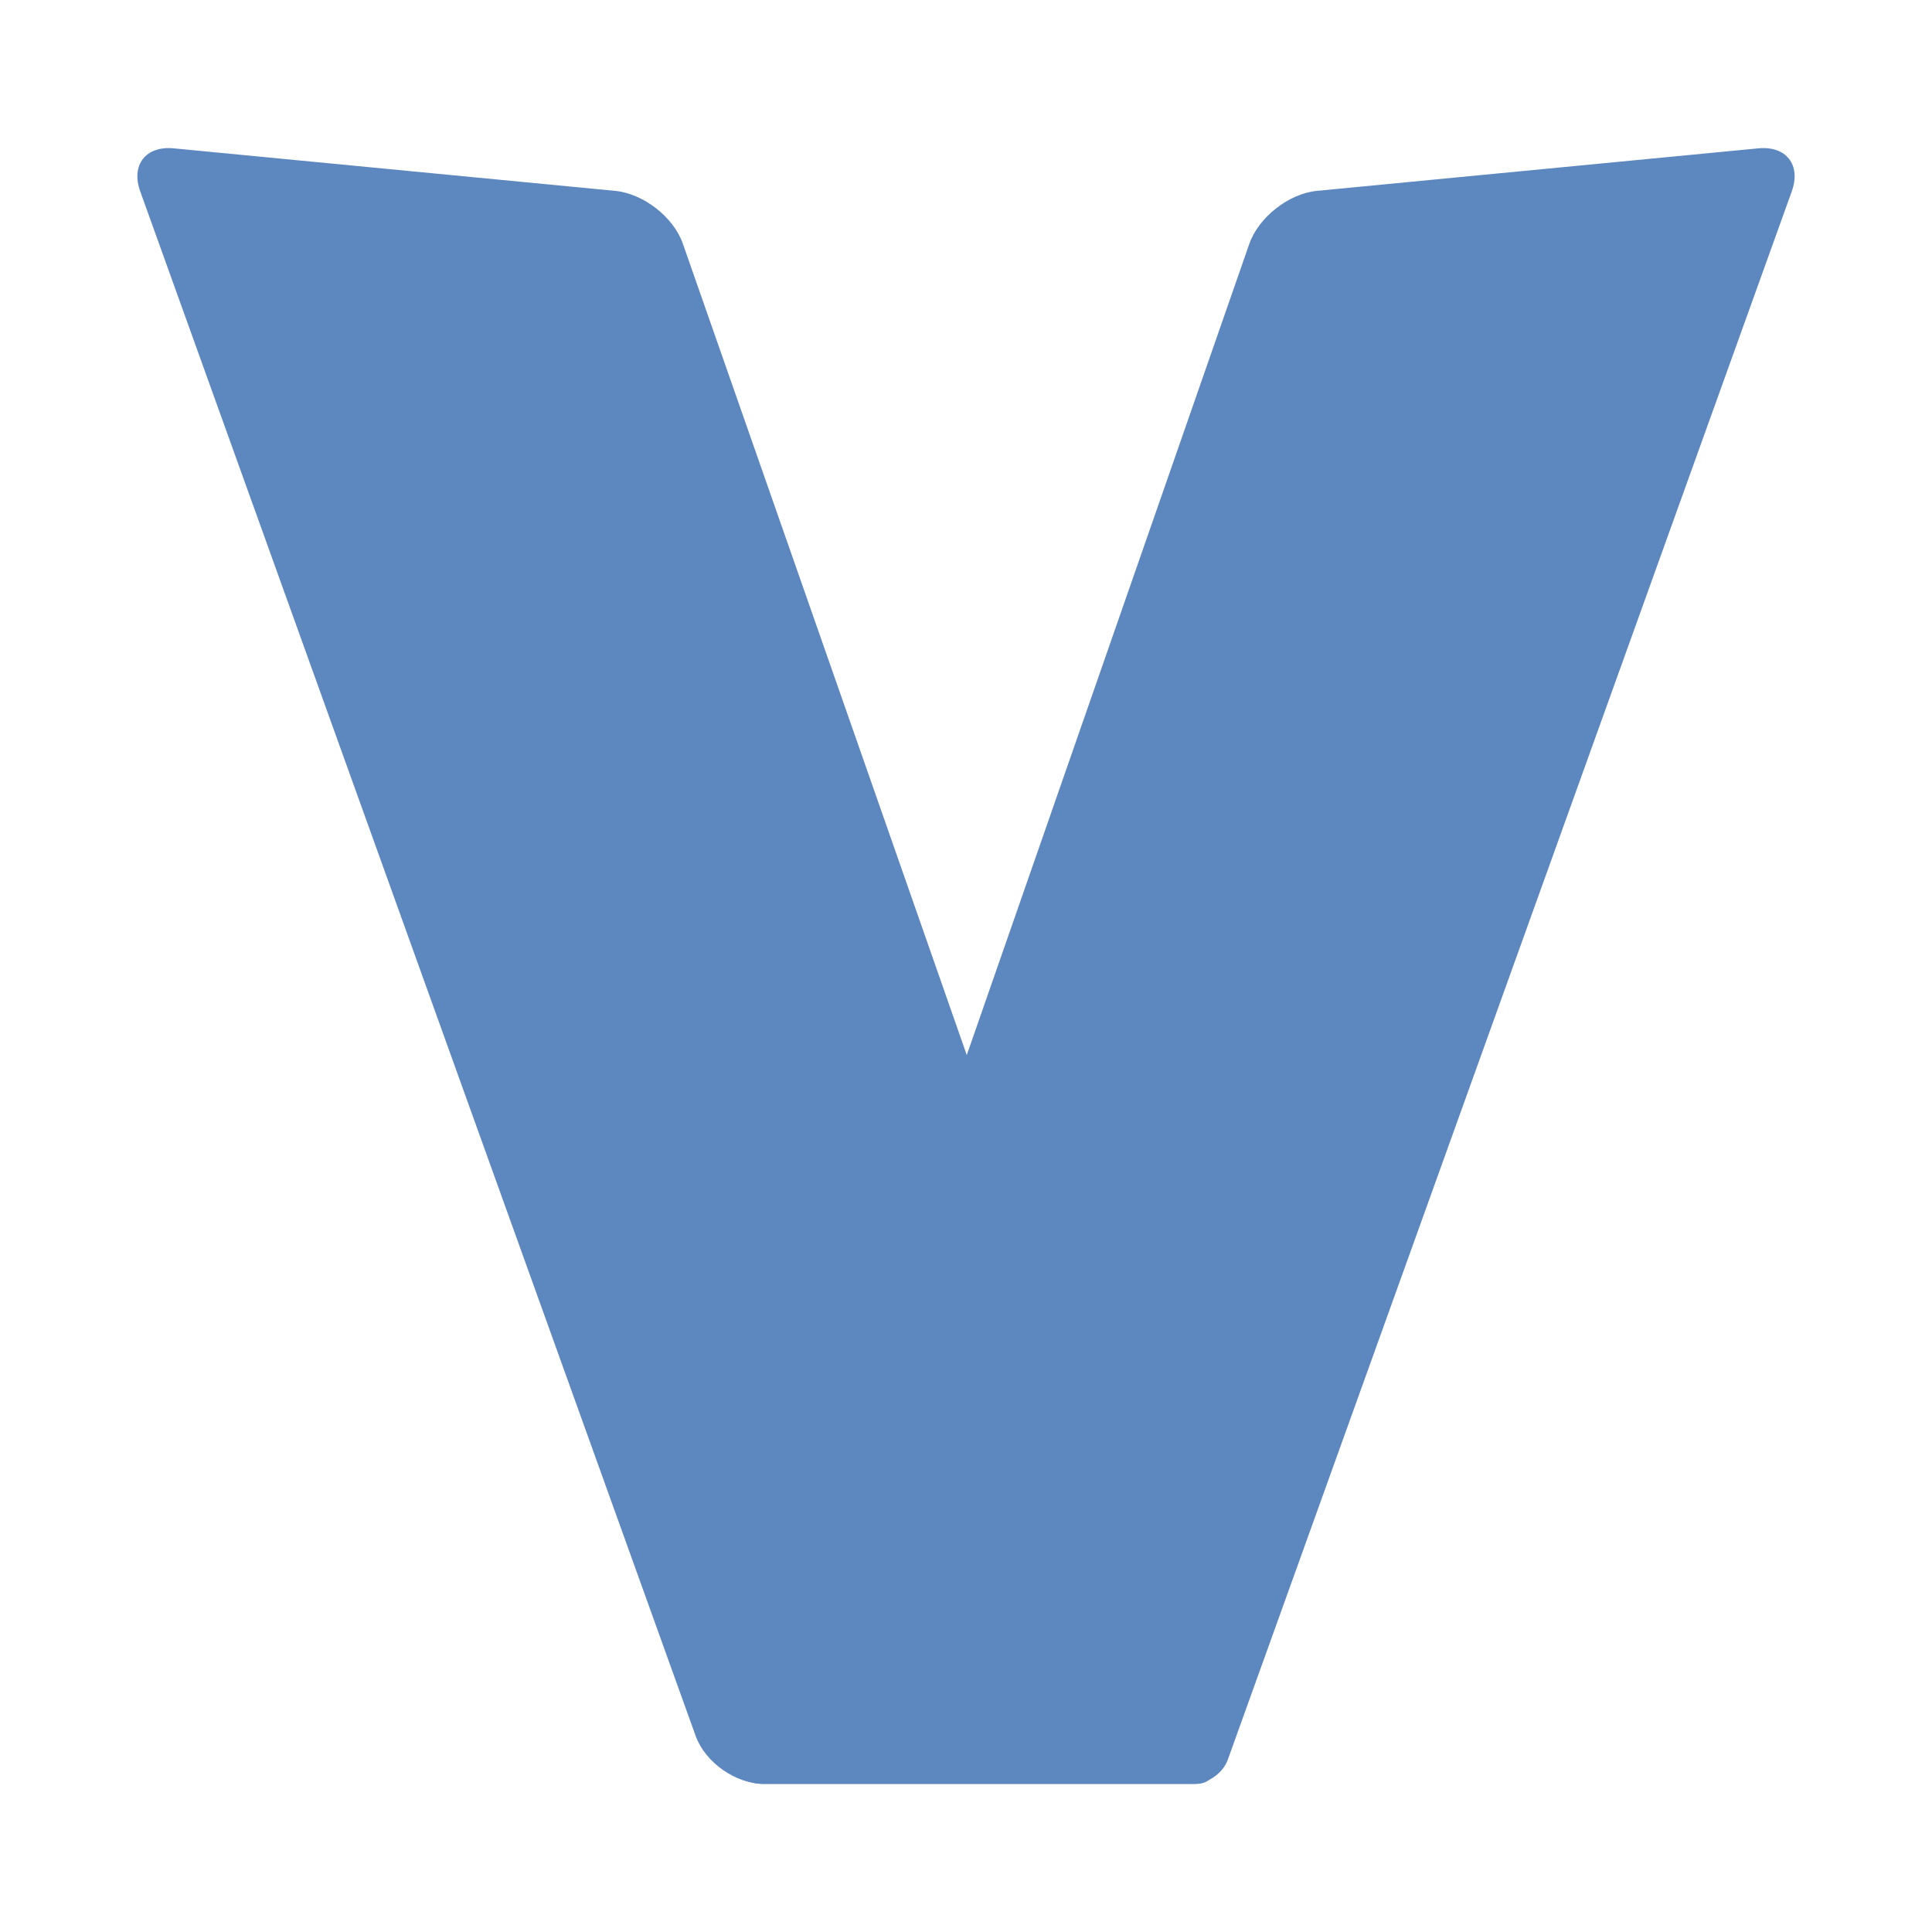
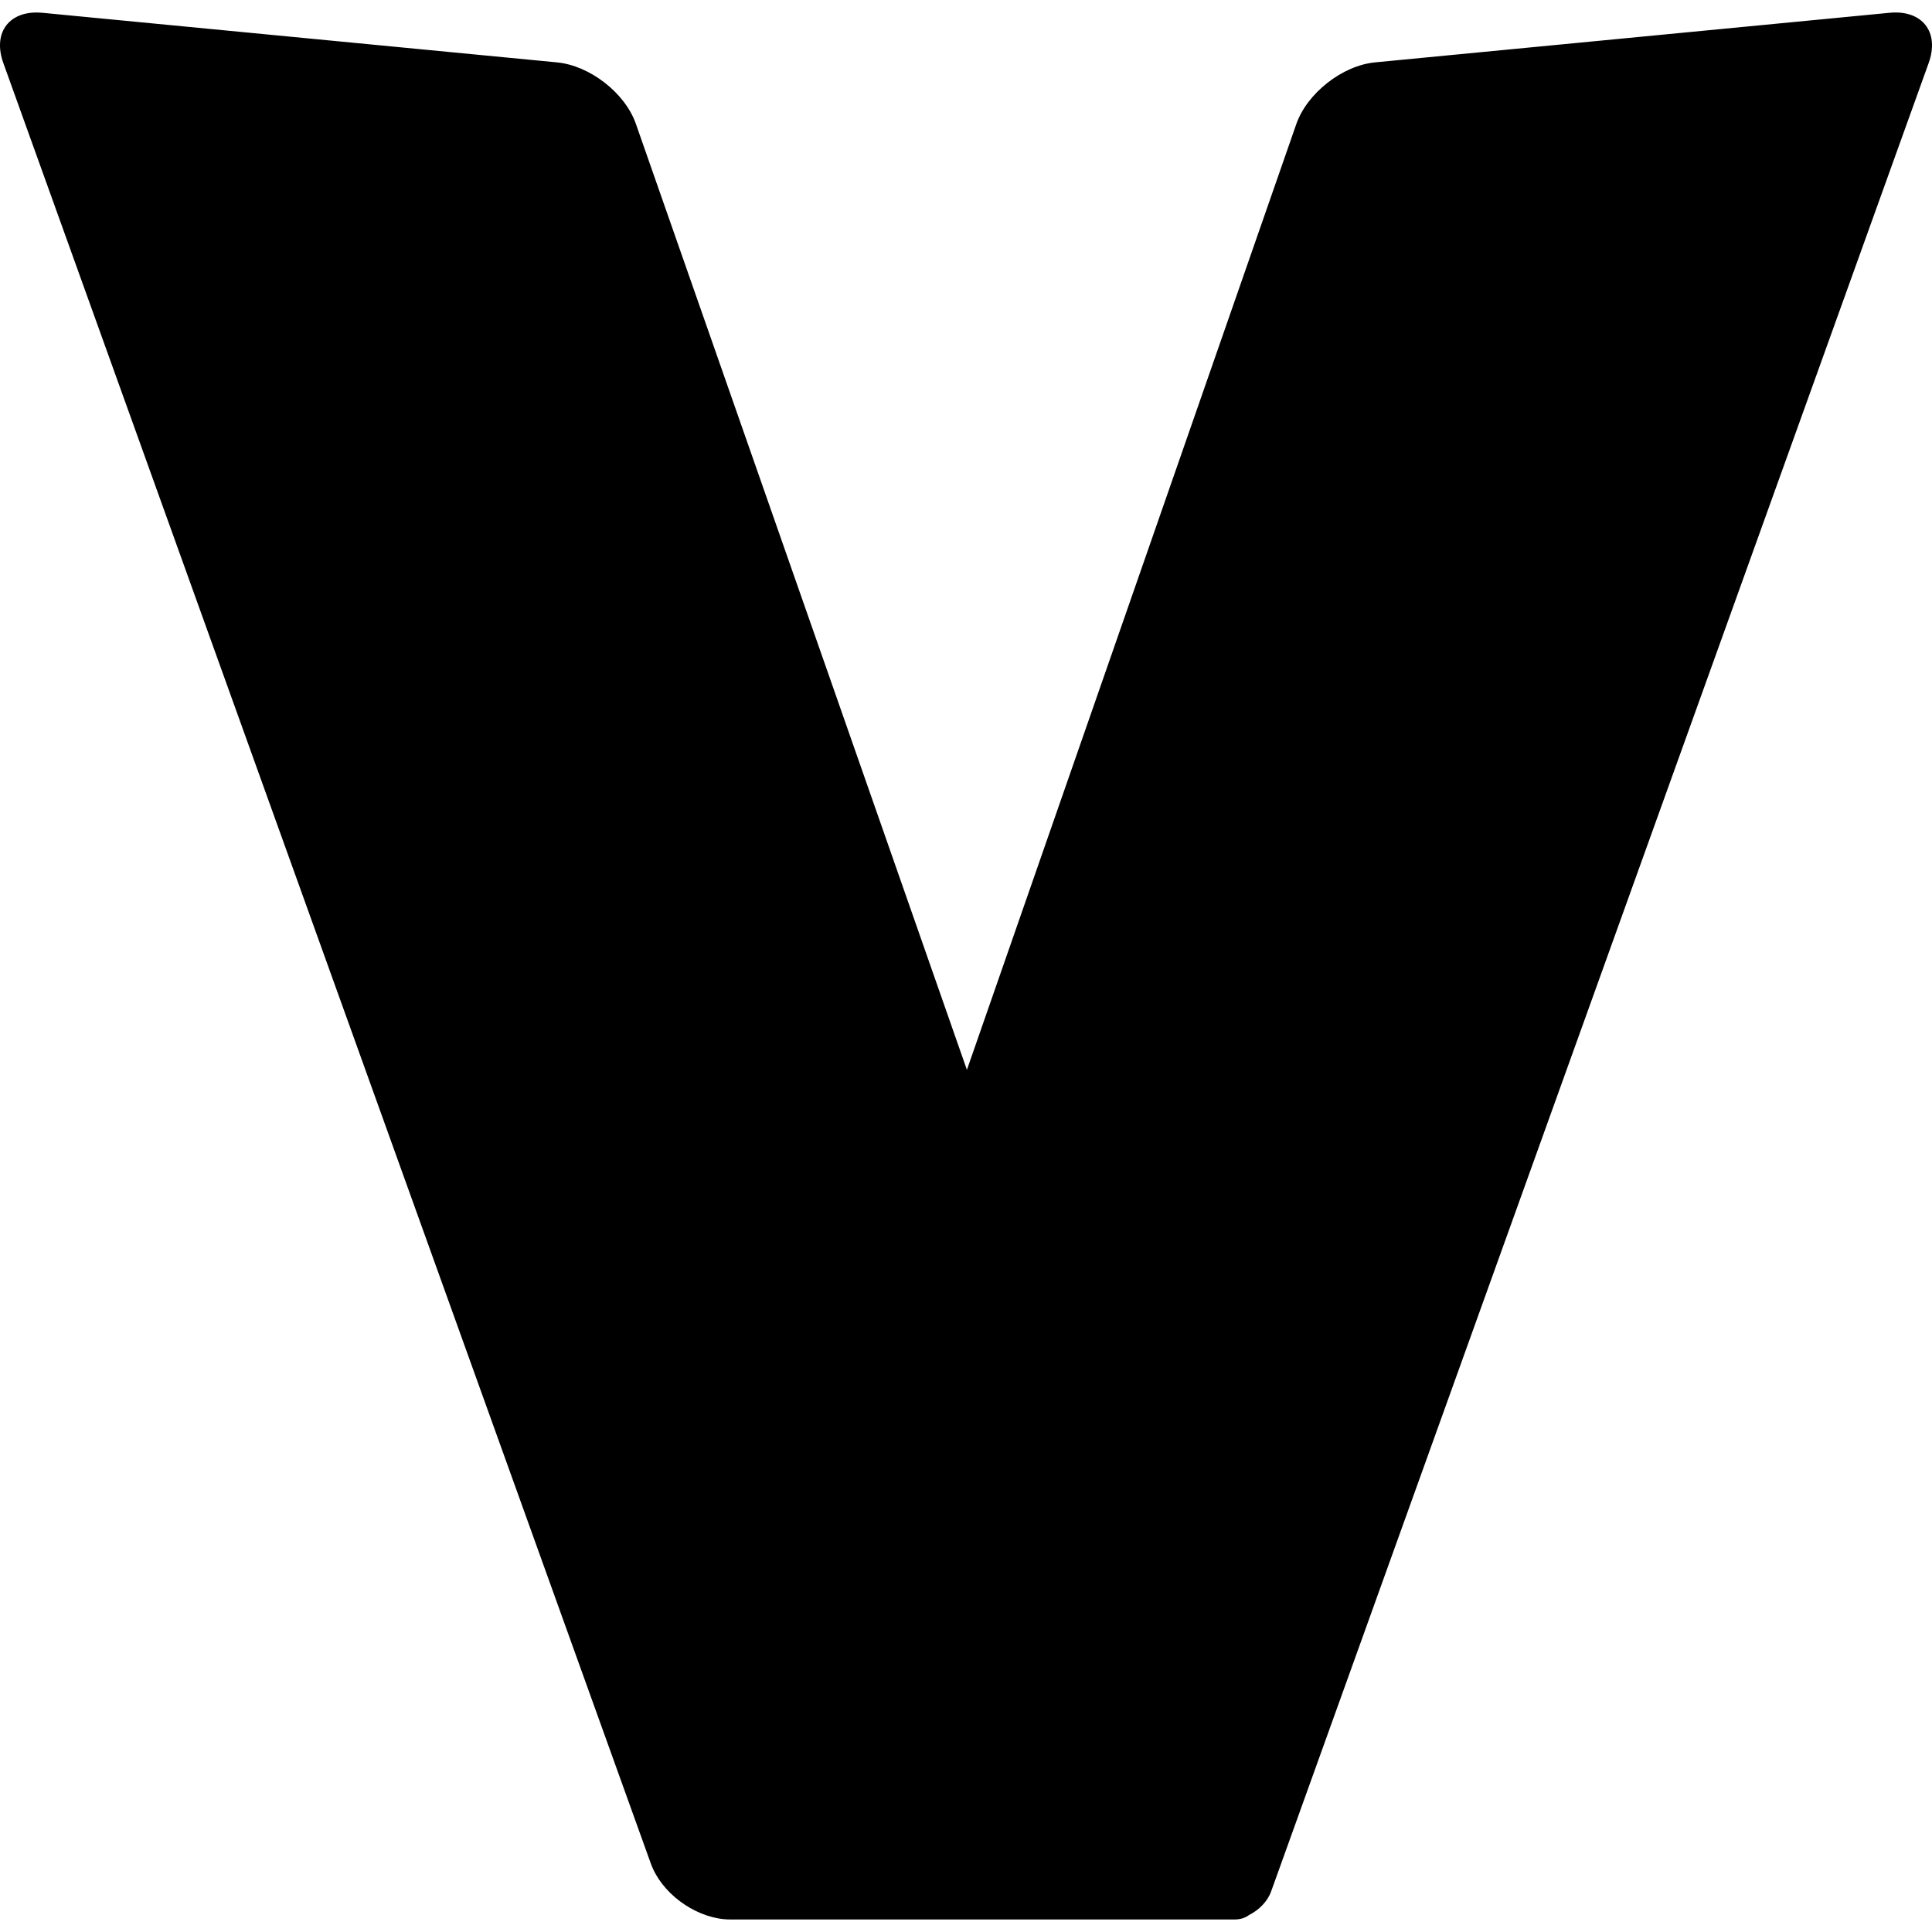
<svg xmlns="http://www.w3.org/2000/svg" viewBox="0 0 128 128">
-   <g transform="matrix(0.256,0,0,0.256,0,0)">
-     <path fill="#5D87BF" d="M318.422 453.543L463.705 49.541c2.463-6.852-1.42-11.848-8.668-11.149L340.786 49.398c-7.247.699-15.076 6.848-17.47 13.723L188.843 449.216c-2.396 6.875 1.571 12.457 8.852 12.457h111.206c3.64 0 7.596-2.78 8.828-6.207z" />
-     <path fill="#5D87BF" d="M44.963 38.392L159.214 49.398c7.247.699 15.084 6.745 17.49 13.617L314.022 455.448c1.202 3.437-.777 6.225-4.418 6.225H197.695c-7.281 0-15.193-5.562-17.657-12.414L36.295 49.541c-2.463-6.852 1.42-11.848 8.668-11.149z" />
-   </g>
+   <path d="M2.416.829C.509.829-.468 2.257.22 4.174l42.9 119.293c.69 1.921 2.818 3.502 4.874 3.686q.199.018.394.018h33.399c.39 0 .719-.108.96-.293.663-.33 1.23-.904 1.464-1.558l.208-.574L127.78 4.174c.734-2.045-.424-3.535-2.587-3.327L91.095 4.133c-2.162.208-4.5 2.042-5.214 4.094L64.06 70.88 42.126 8.197c-.719-2.05-3.059-3.856-5.222-4.064L2.807.847A4 4 0 0 0 2.416.83" />
</svg>
